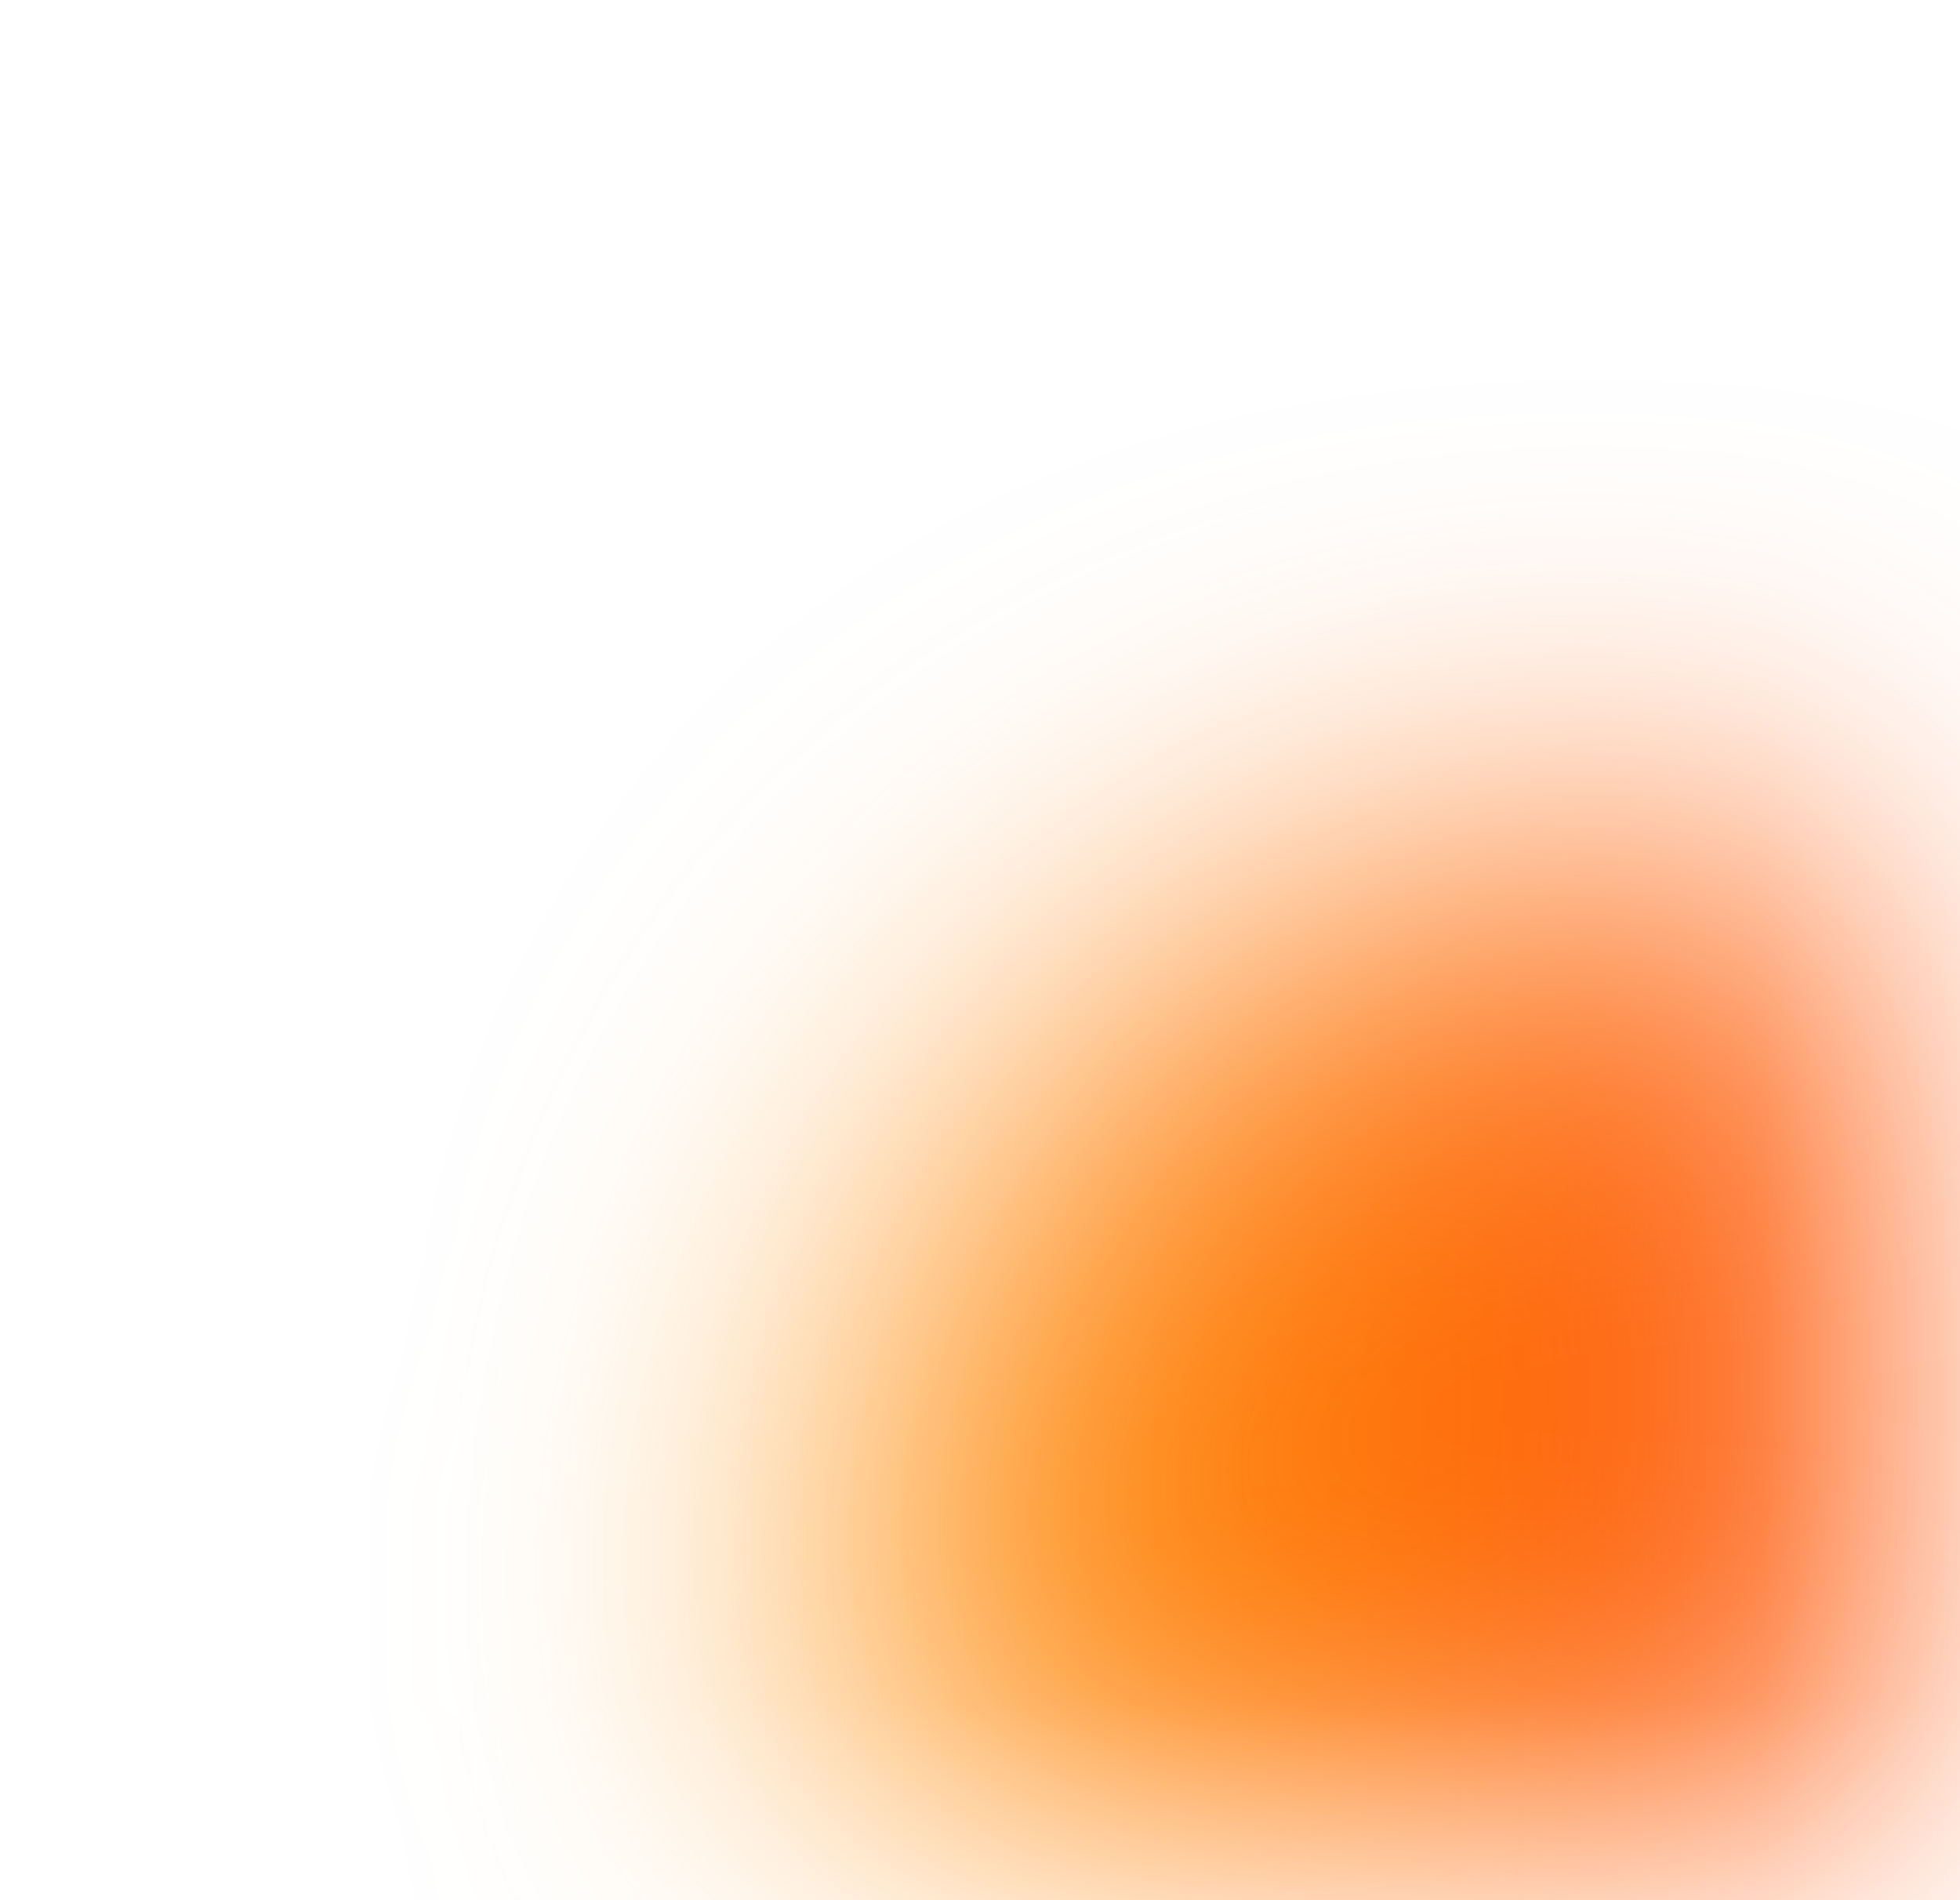
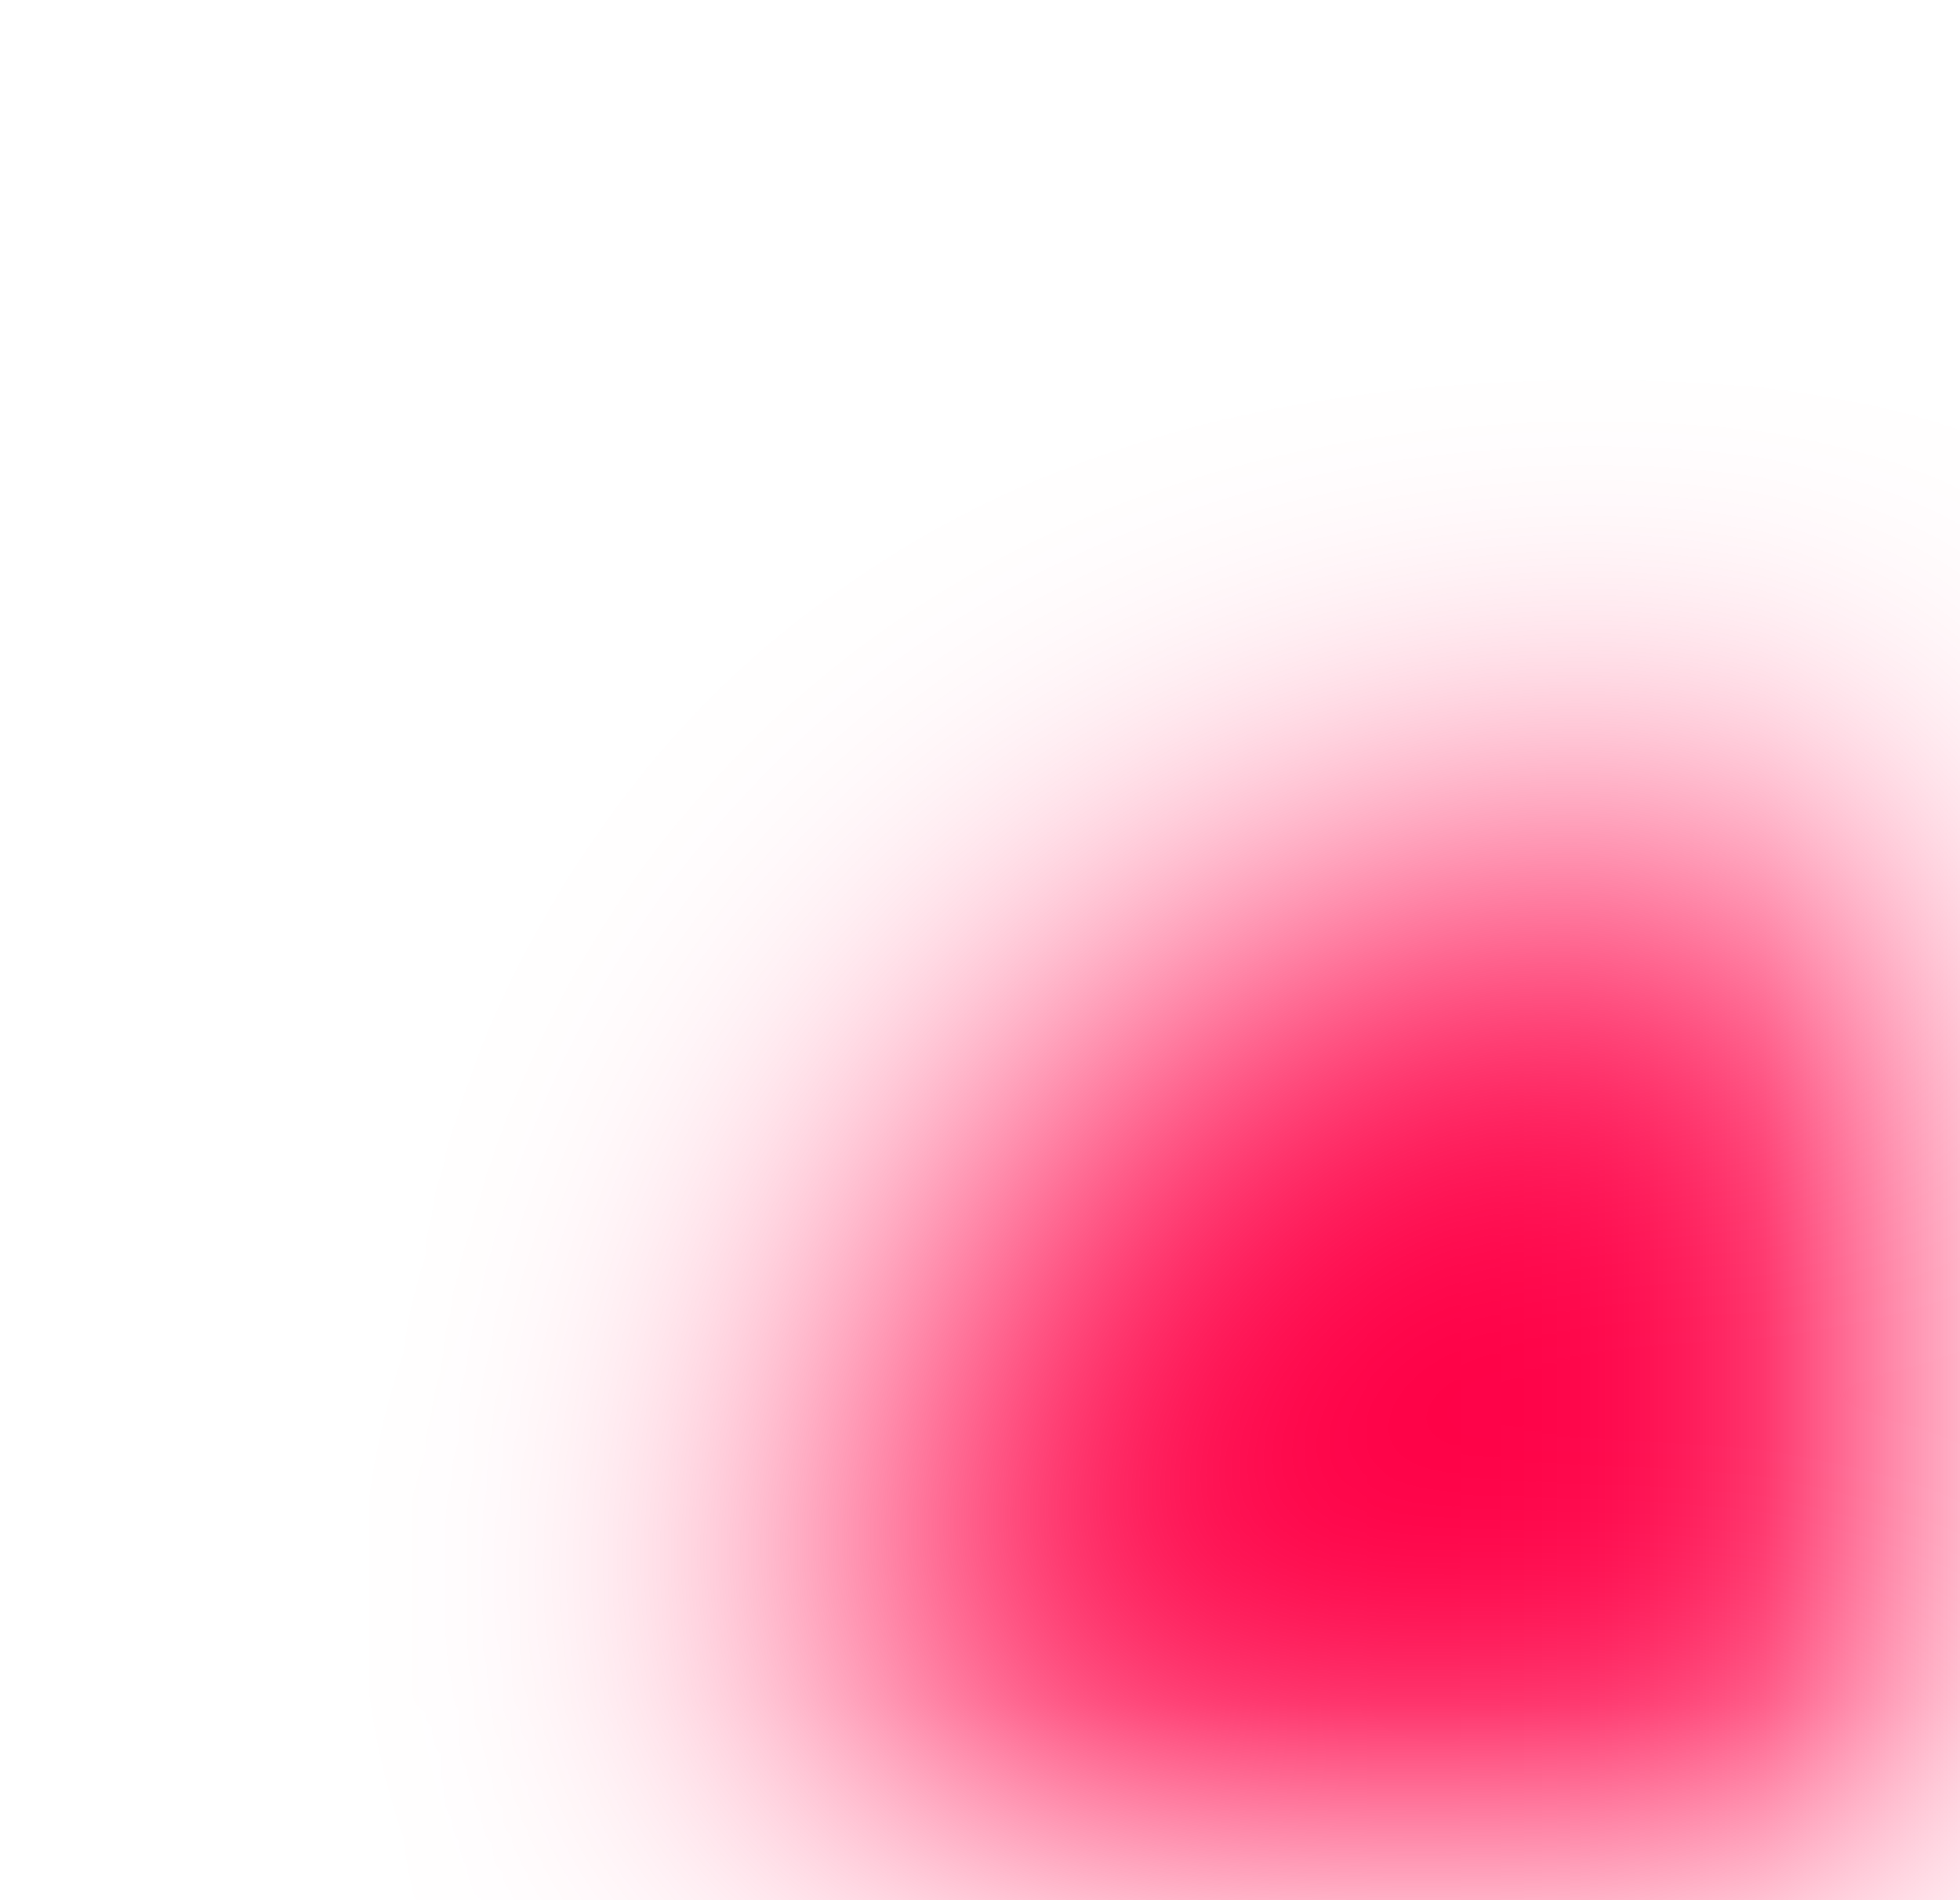
<svg xmlns="http://www.w3.org/2000/svg" width="455" height="441" viewBox="0 0 455 441" fill="none">
-   <g filter="url(#filter0_f_266_2376)">
-     <circle cx="370.5" cy="370.5" r="170.5" fill="url(#paint0_linear_266_2376)" />
+   <g filter="url(#filter0_f_456_2209)">
+     <circle cx="370.5" cy="370.5" r="170.5" fill="#FE0046" />
  </g>
  <defs>
-     <filter id="filter0_f_266_2376" x="0" y="0" width="741" height="741" filterUnits="userSpaceOnUse" color-interpolation-filters="sRGB">
+     <filter id="filter0_f_456_2209" x="0" y="0" width="741" height="741" filterUnits="userSpaceOnUse" color-interpolation-filters="sRGB">
      <feFlood flood-opacity="0" result="BackgroundImageFix" />
      <feBlend mode="normal" in="SourceGraphic" in2="BackgroundImageFix" result="shape" />
-       <feGaussianBlur stdDeviation="100" result="effect1_foregroundBlur_266_2376" />
+       <feGaussianBlur stdDeviation="100" result="effect1_foregroundBlur_456_2209" />
    </filter>
-     <linearGradient id="paint0_linear_266_2376" x1="200" y1="200" x2="655.972" y2="221.251" gradientUnits="userSpaceOnUse">
-       <stop stop-color="#FF9700" />
-       <stop offset="1" stop-color="#FD1A26" />
-     </linearGradient>
  </defs>
</svg>
